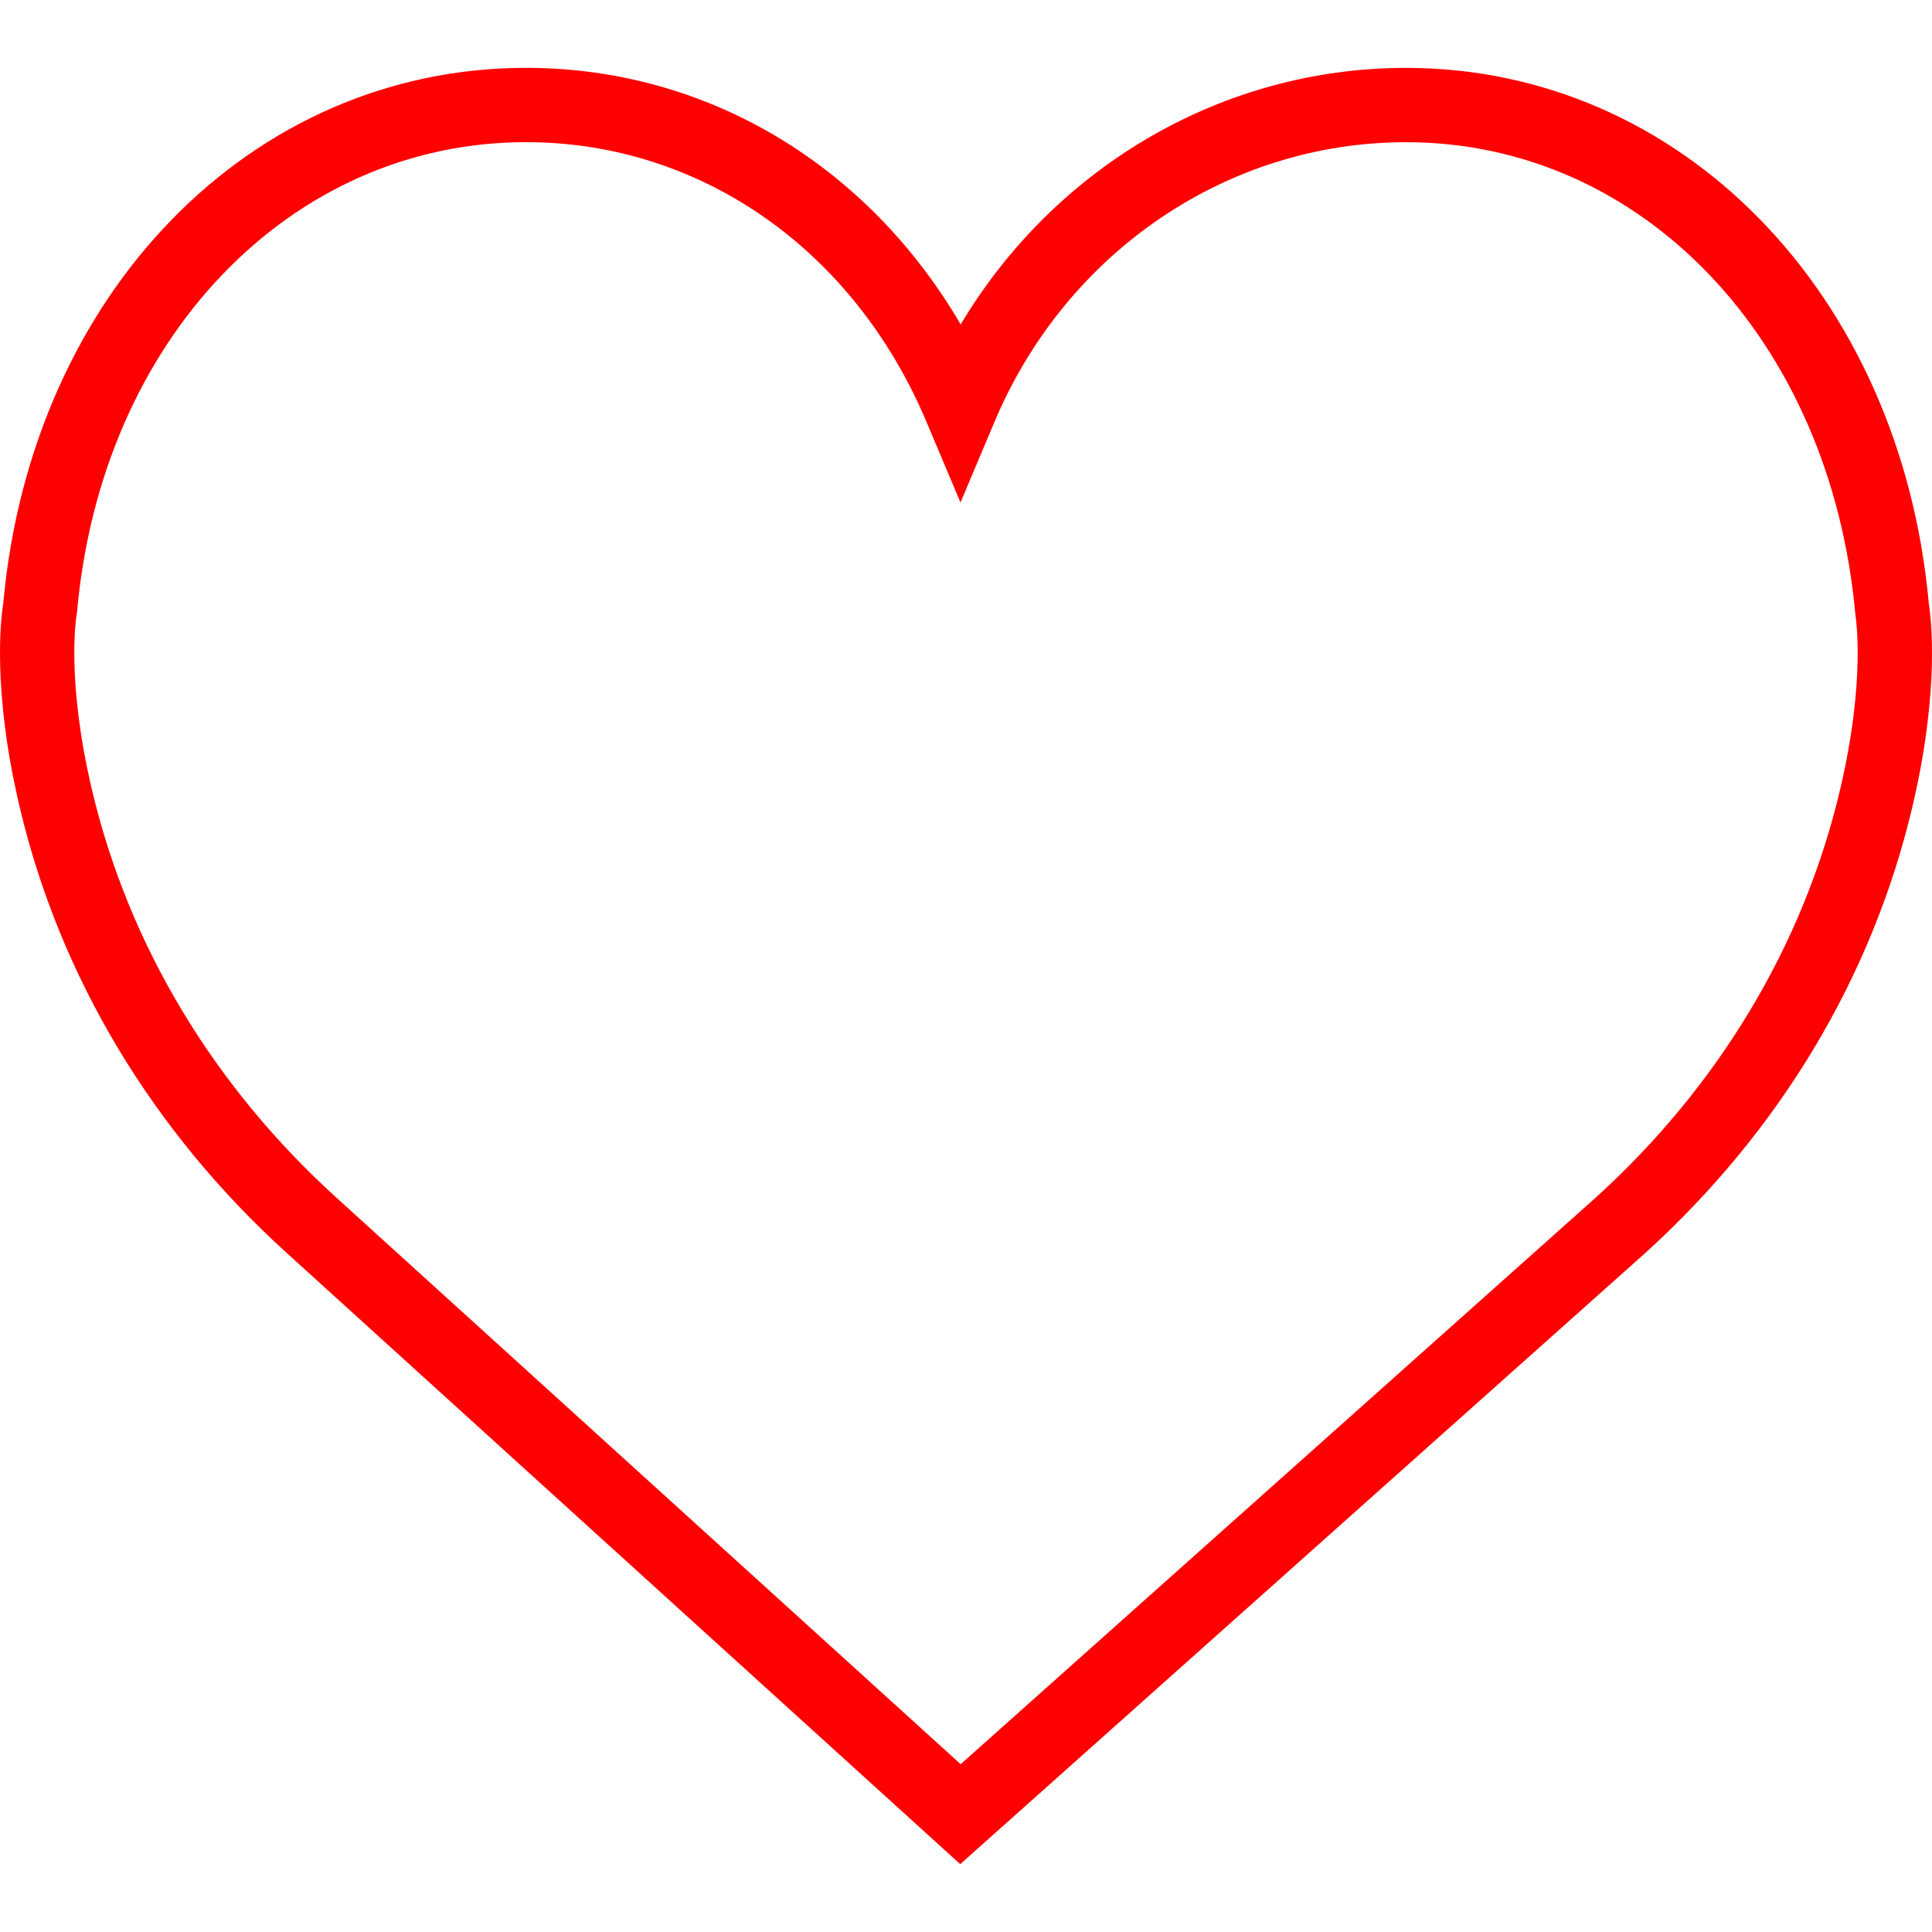
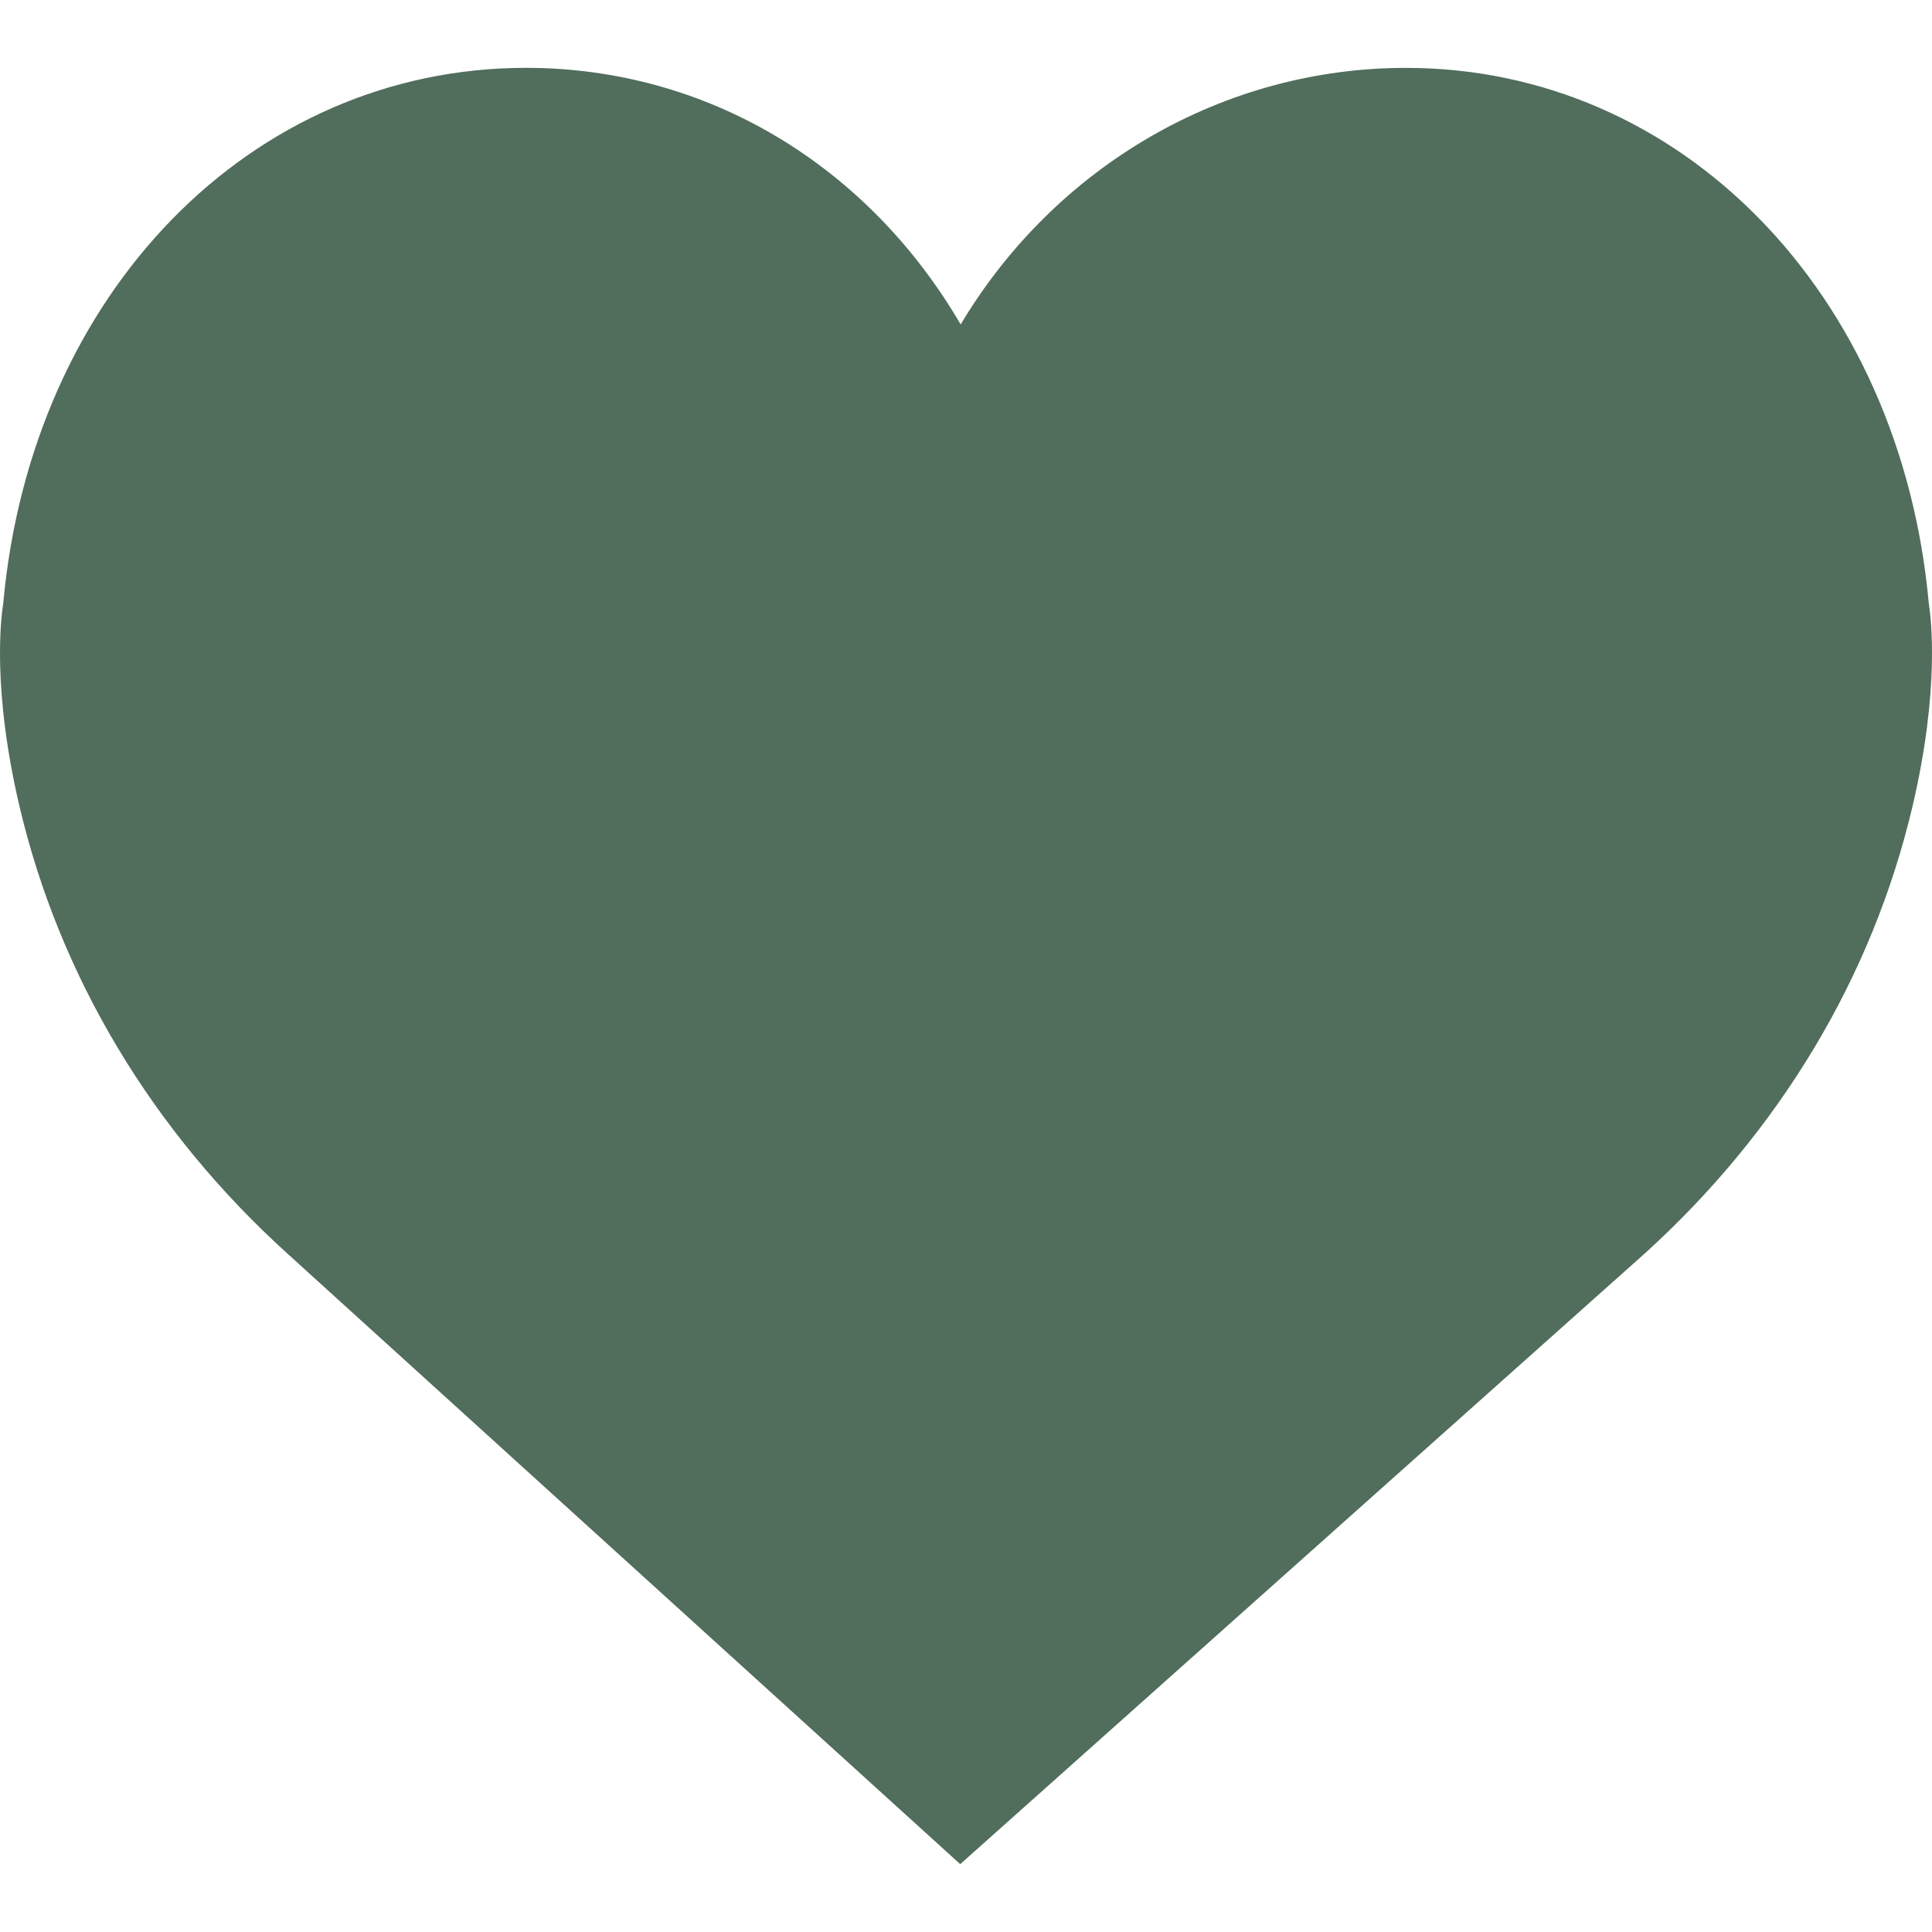
- <svg xmlns="http://www.w3.org/2000/svg" fill="red" version="1.1" id="Capa_1" x="0px" y="0px" viewBox="0 0 51.997 51.997" style="enable-background:new 0 0 51.997 51.997;" xml:space="preserve">
-   <g>
-     <path d="M51.911,16.242C51.152,7.888,45.239,1.827,37.839,1.827c-4.93,0-9.444,2.653-11.984,6.905   c-2.517-4.307-6.846-6.906-11.697-6.906c-7.399,0-13.313,6.061-14.071,14.415c-0.06,0.369-0.306,2.311,0.442,5.478   c1.078,4.568,3.568,8.723,7.199,12.013l18.115,16.439l18.426-16.438c3.631-3.291,6.121-7.445,7.199-12.014   C52.216,18.553,51.97,16.611,51.911,16.242z M49.521,21.261c-0.984,4.172-3.265,7.973-6.59,10.985L25.855,47.481L9.072,32.25   c-3.331-3.018-5.611-6.818-6.596-10.99c-0.708-2.997-0.417-4.69-0.416-4.701l0.015-0.101C2.725,9.139,7.806,3.826,14.158,3.826   c4.687,0,8.813,2.88,10.771,7.515l0.921,2.183l0.921-2.183c1.927-4.564,6.271-7.514,11.069-7.514   c6.351,0,11.433,5.313,12.096,12.727C49.938,16.57,50.229,18.264,49.521,21.261z" />
-   </g>
+ <svg xmlns="http://www.w3.org/2000/svg" fill="#234631c9" version="1.1" id="Capa_1" x="0px" y="0px" viewBox="0 0 51.997 51.997" style="enable-background:new 0 0 51.997 51.997;" xml:space="preserve">
+   <path d="M51.911,16.242C51.152,7.888,45.239,1.827,37.839,1.827c-4.93,0-9.444,2.653-11.984,6.905  c-2.517-4.307-6.846-6.906-11.697-6.906c-7.399,0-13.313,6.061-14.071,14.415c-0.06,0.369-0.306,2.311,0.442,5.478  c1.078,4.568,3.568,8.723,7.199,12.013l18.115,16.439l18.426-16.438c3.631-3.291,6.121-7.445,7.199-12.014  C52.216,18.553,51.97,16.611,51.911,16.242z" />
  <g>
</g>
  <g>
</g>
  <g>
</g>
  <g>
</g>
  <g>
</g>
  <g>
</g>
  <g>
</g>
  <g>
</g>
  <g>
</g>
  <g>
</g>
  <g>
</g>
  <g>
</g>
  <g>
</g>
  <g>
</g>
  <g>
</g>
</svg>
